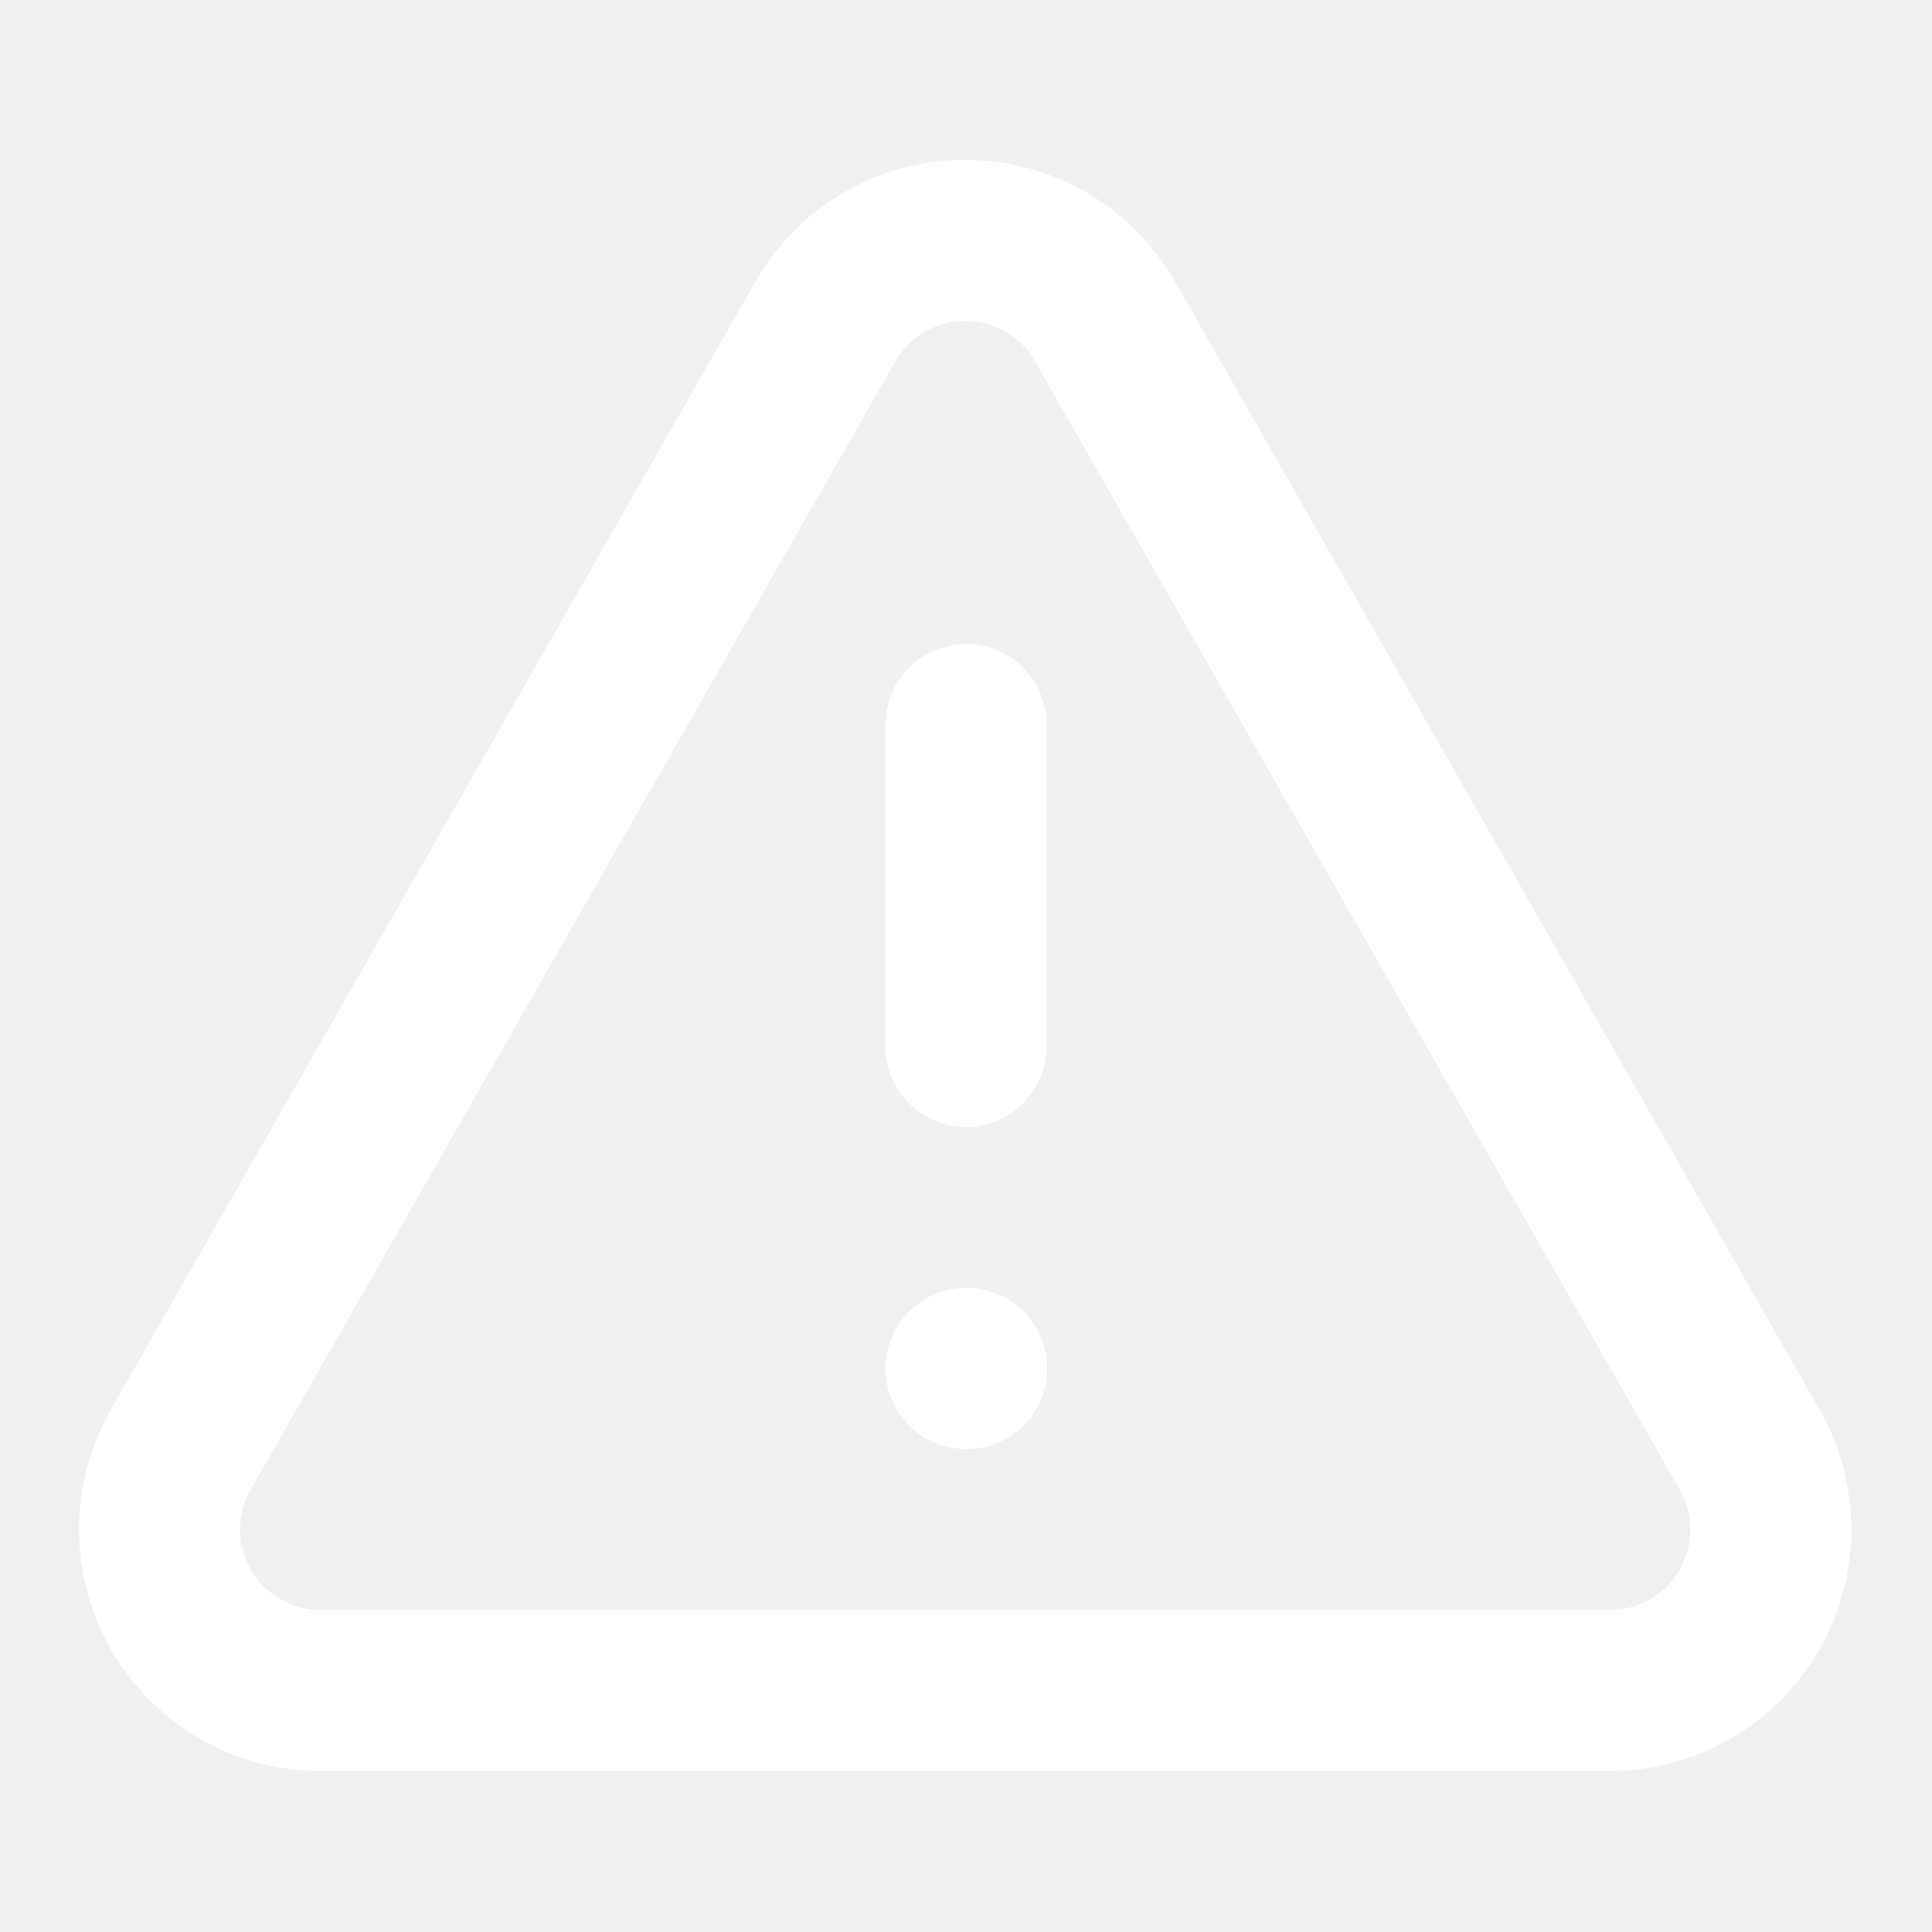
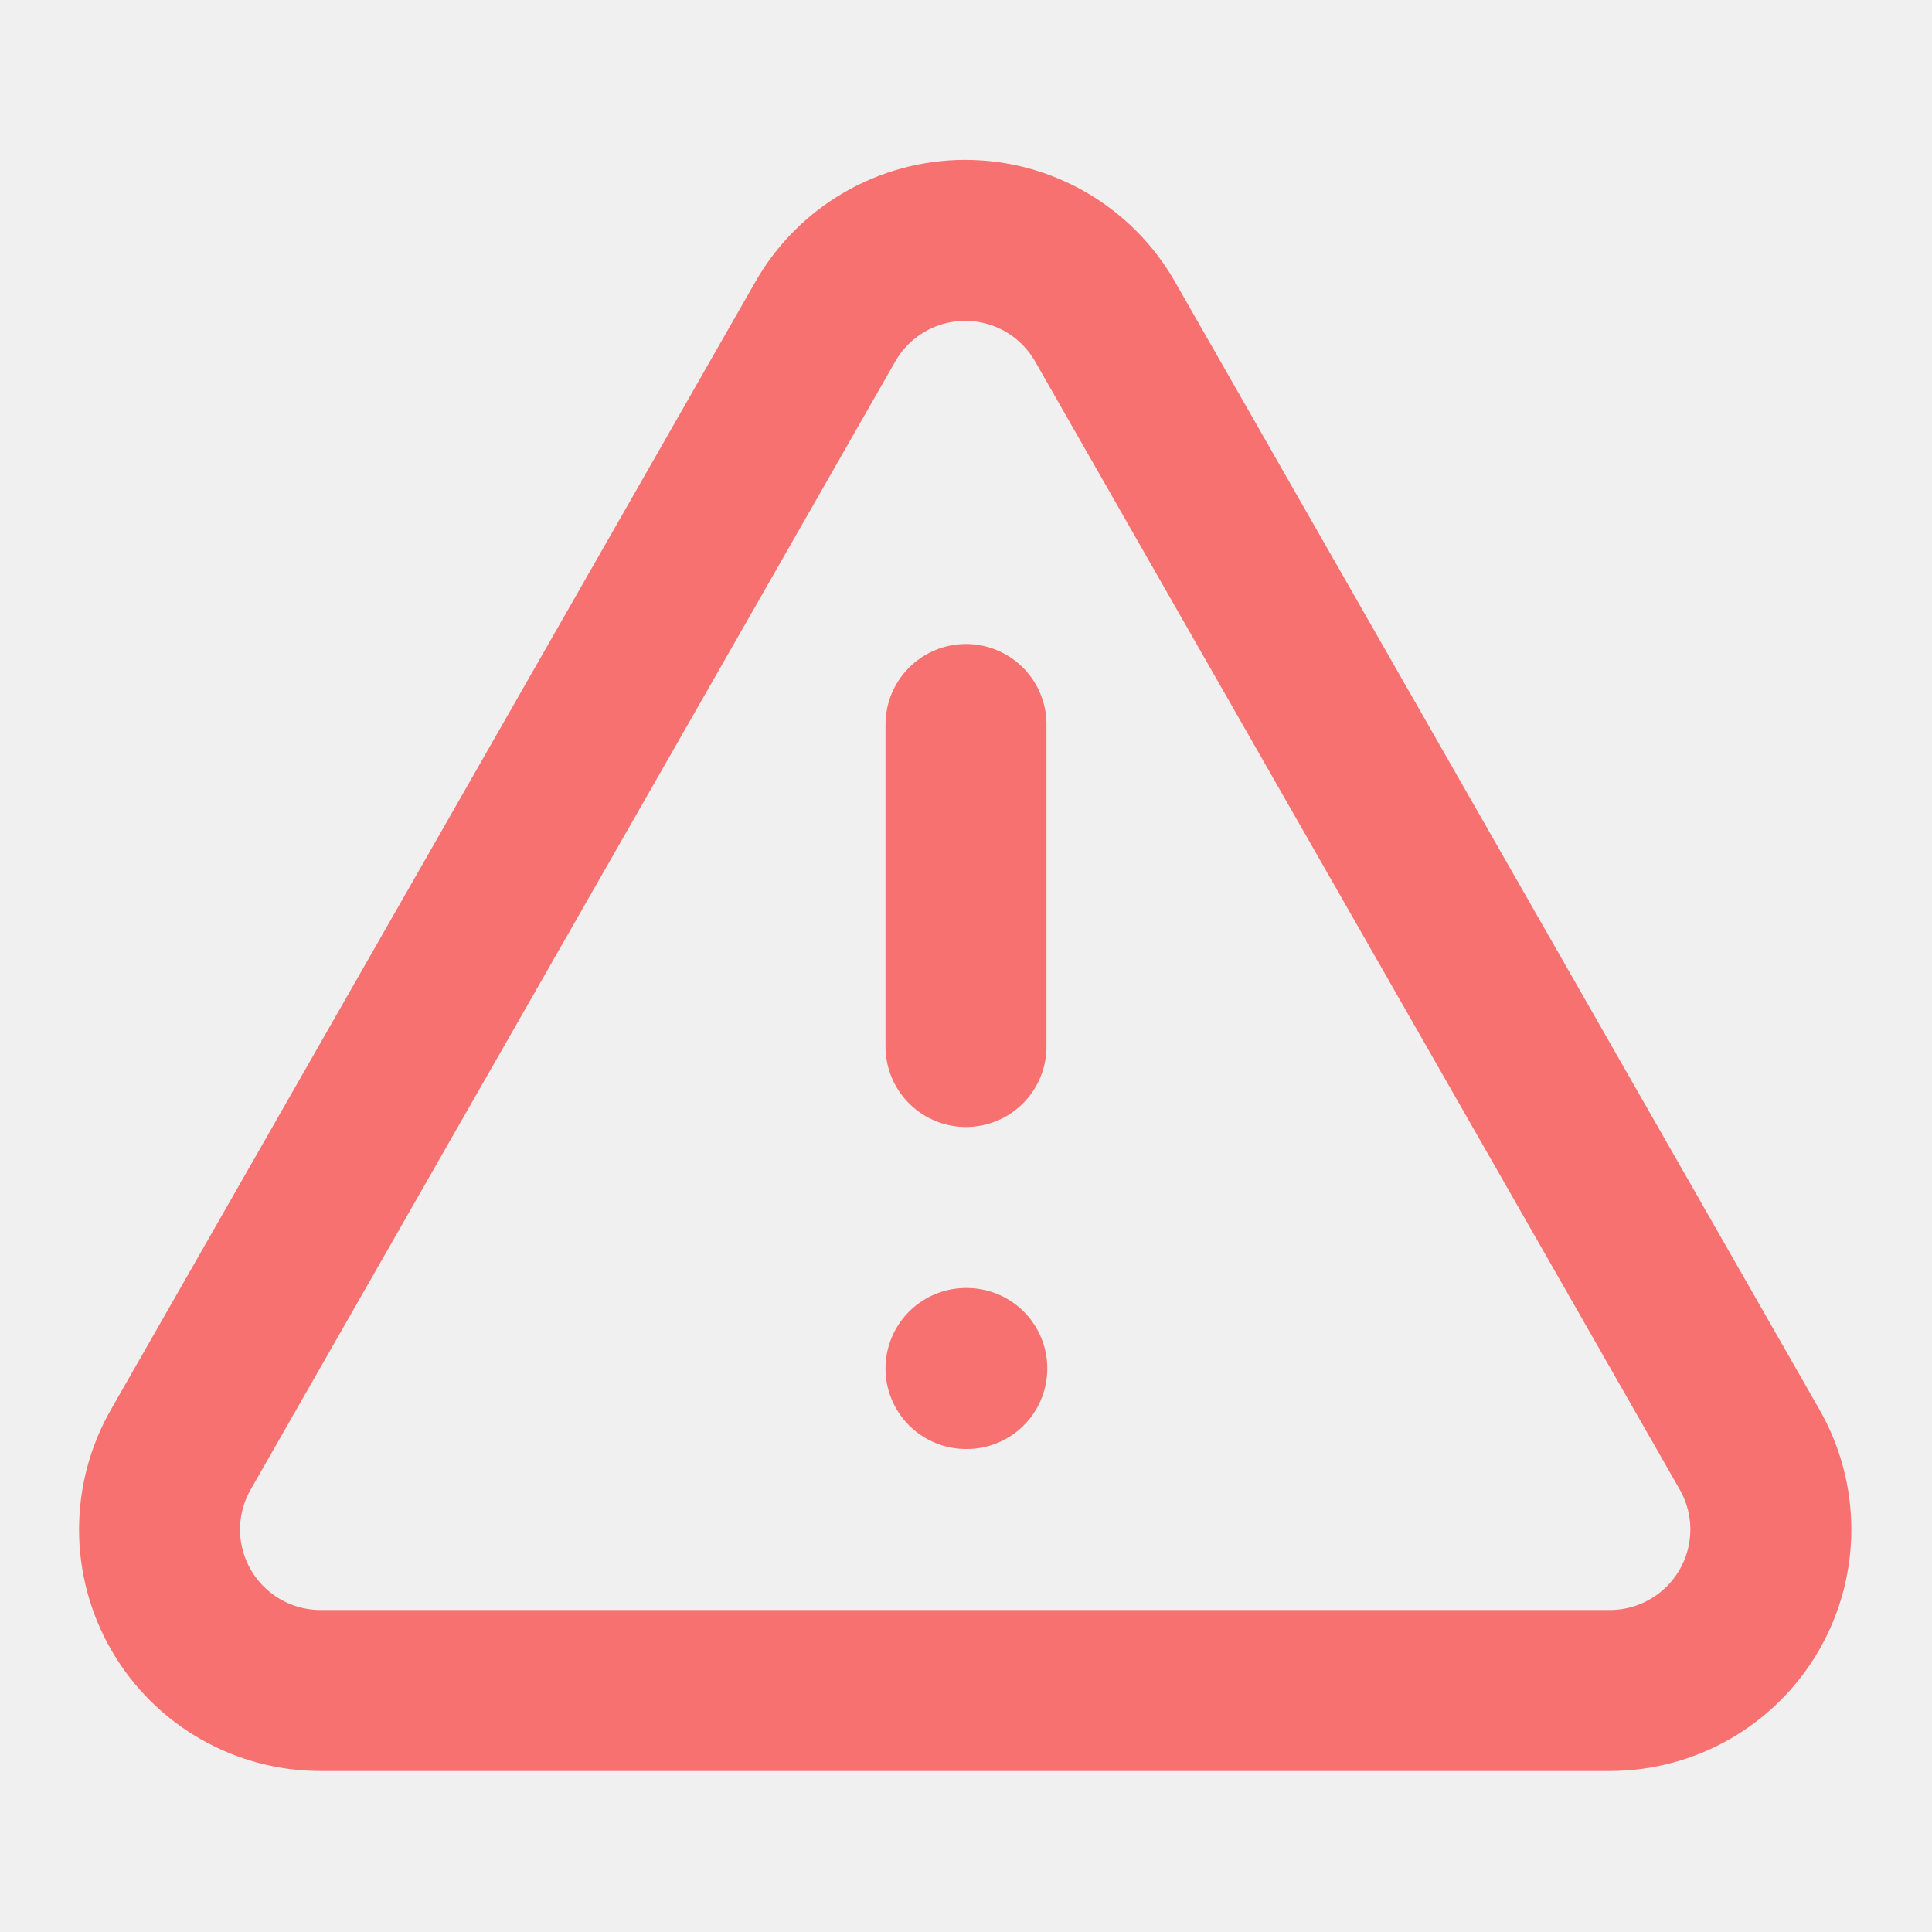
- <svg xmlns="http://www.w3.org/2000/svg" width="24" height="24" viewBox="0 0 24 24" fill="none" stroke="#ffffff" stroke-width="2" stroke-linecap="round" stroke-linejoin="round" class="lucide lucide-triangle-alert-icon lucide-triangle-alert">
+ <svg xmlns="http://www.w3.org/2000/svg" width="24" height="24" viewBox="0 0 24 24" fill="none" stroke="#f87171" stroke-width="2" stroke-linecap="round" stroke-linejoin="round" class="lucide lucide-triangle-alert-icon lucide-triangle-alert">
  <path d="m21.73 18-8-14a2 2 0 0 0-3.48 0l-8 14A2 2 0 0 0 4 21h16a2 2 0 0 0 1.73-3" />
  <path d="M12 9v4" />
  <path d="M12 17h.01" />
</svg>
